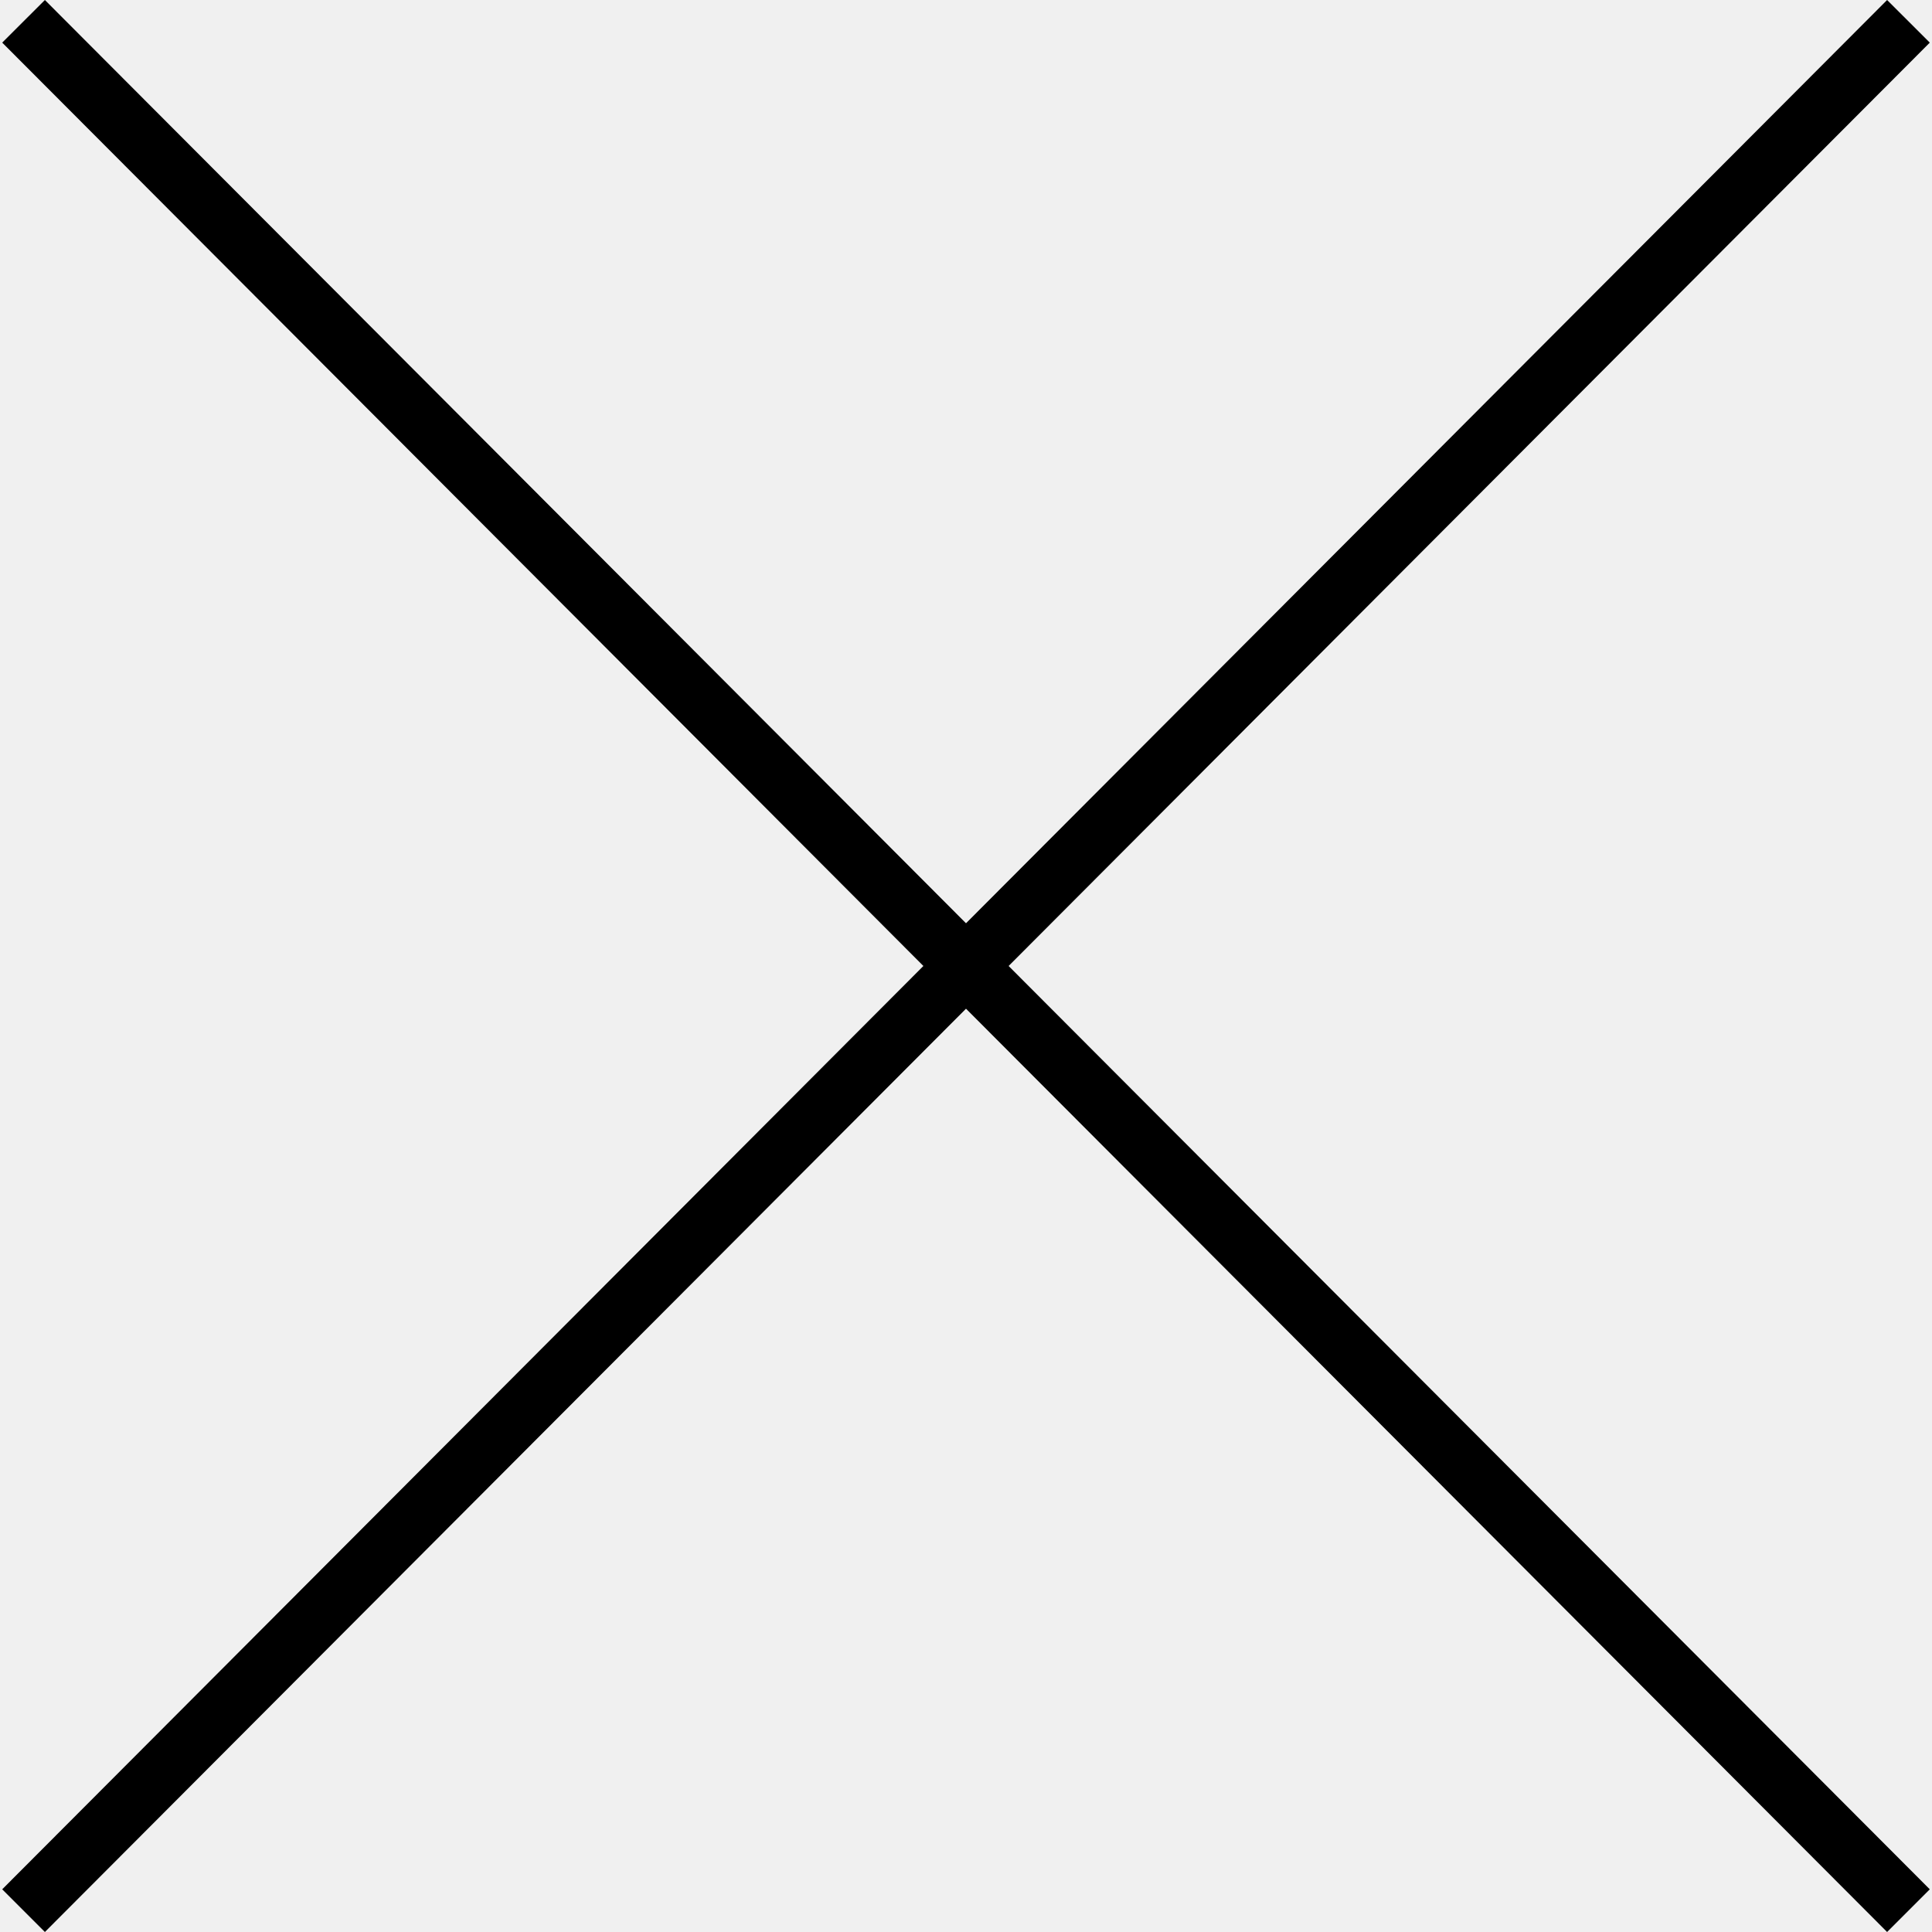
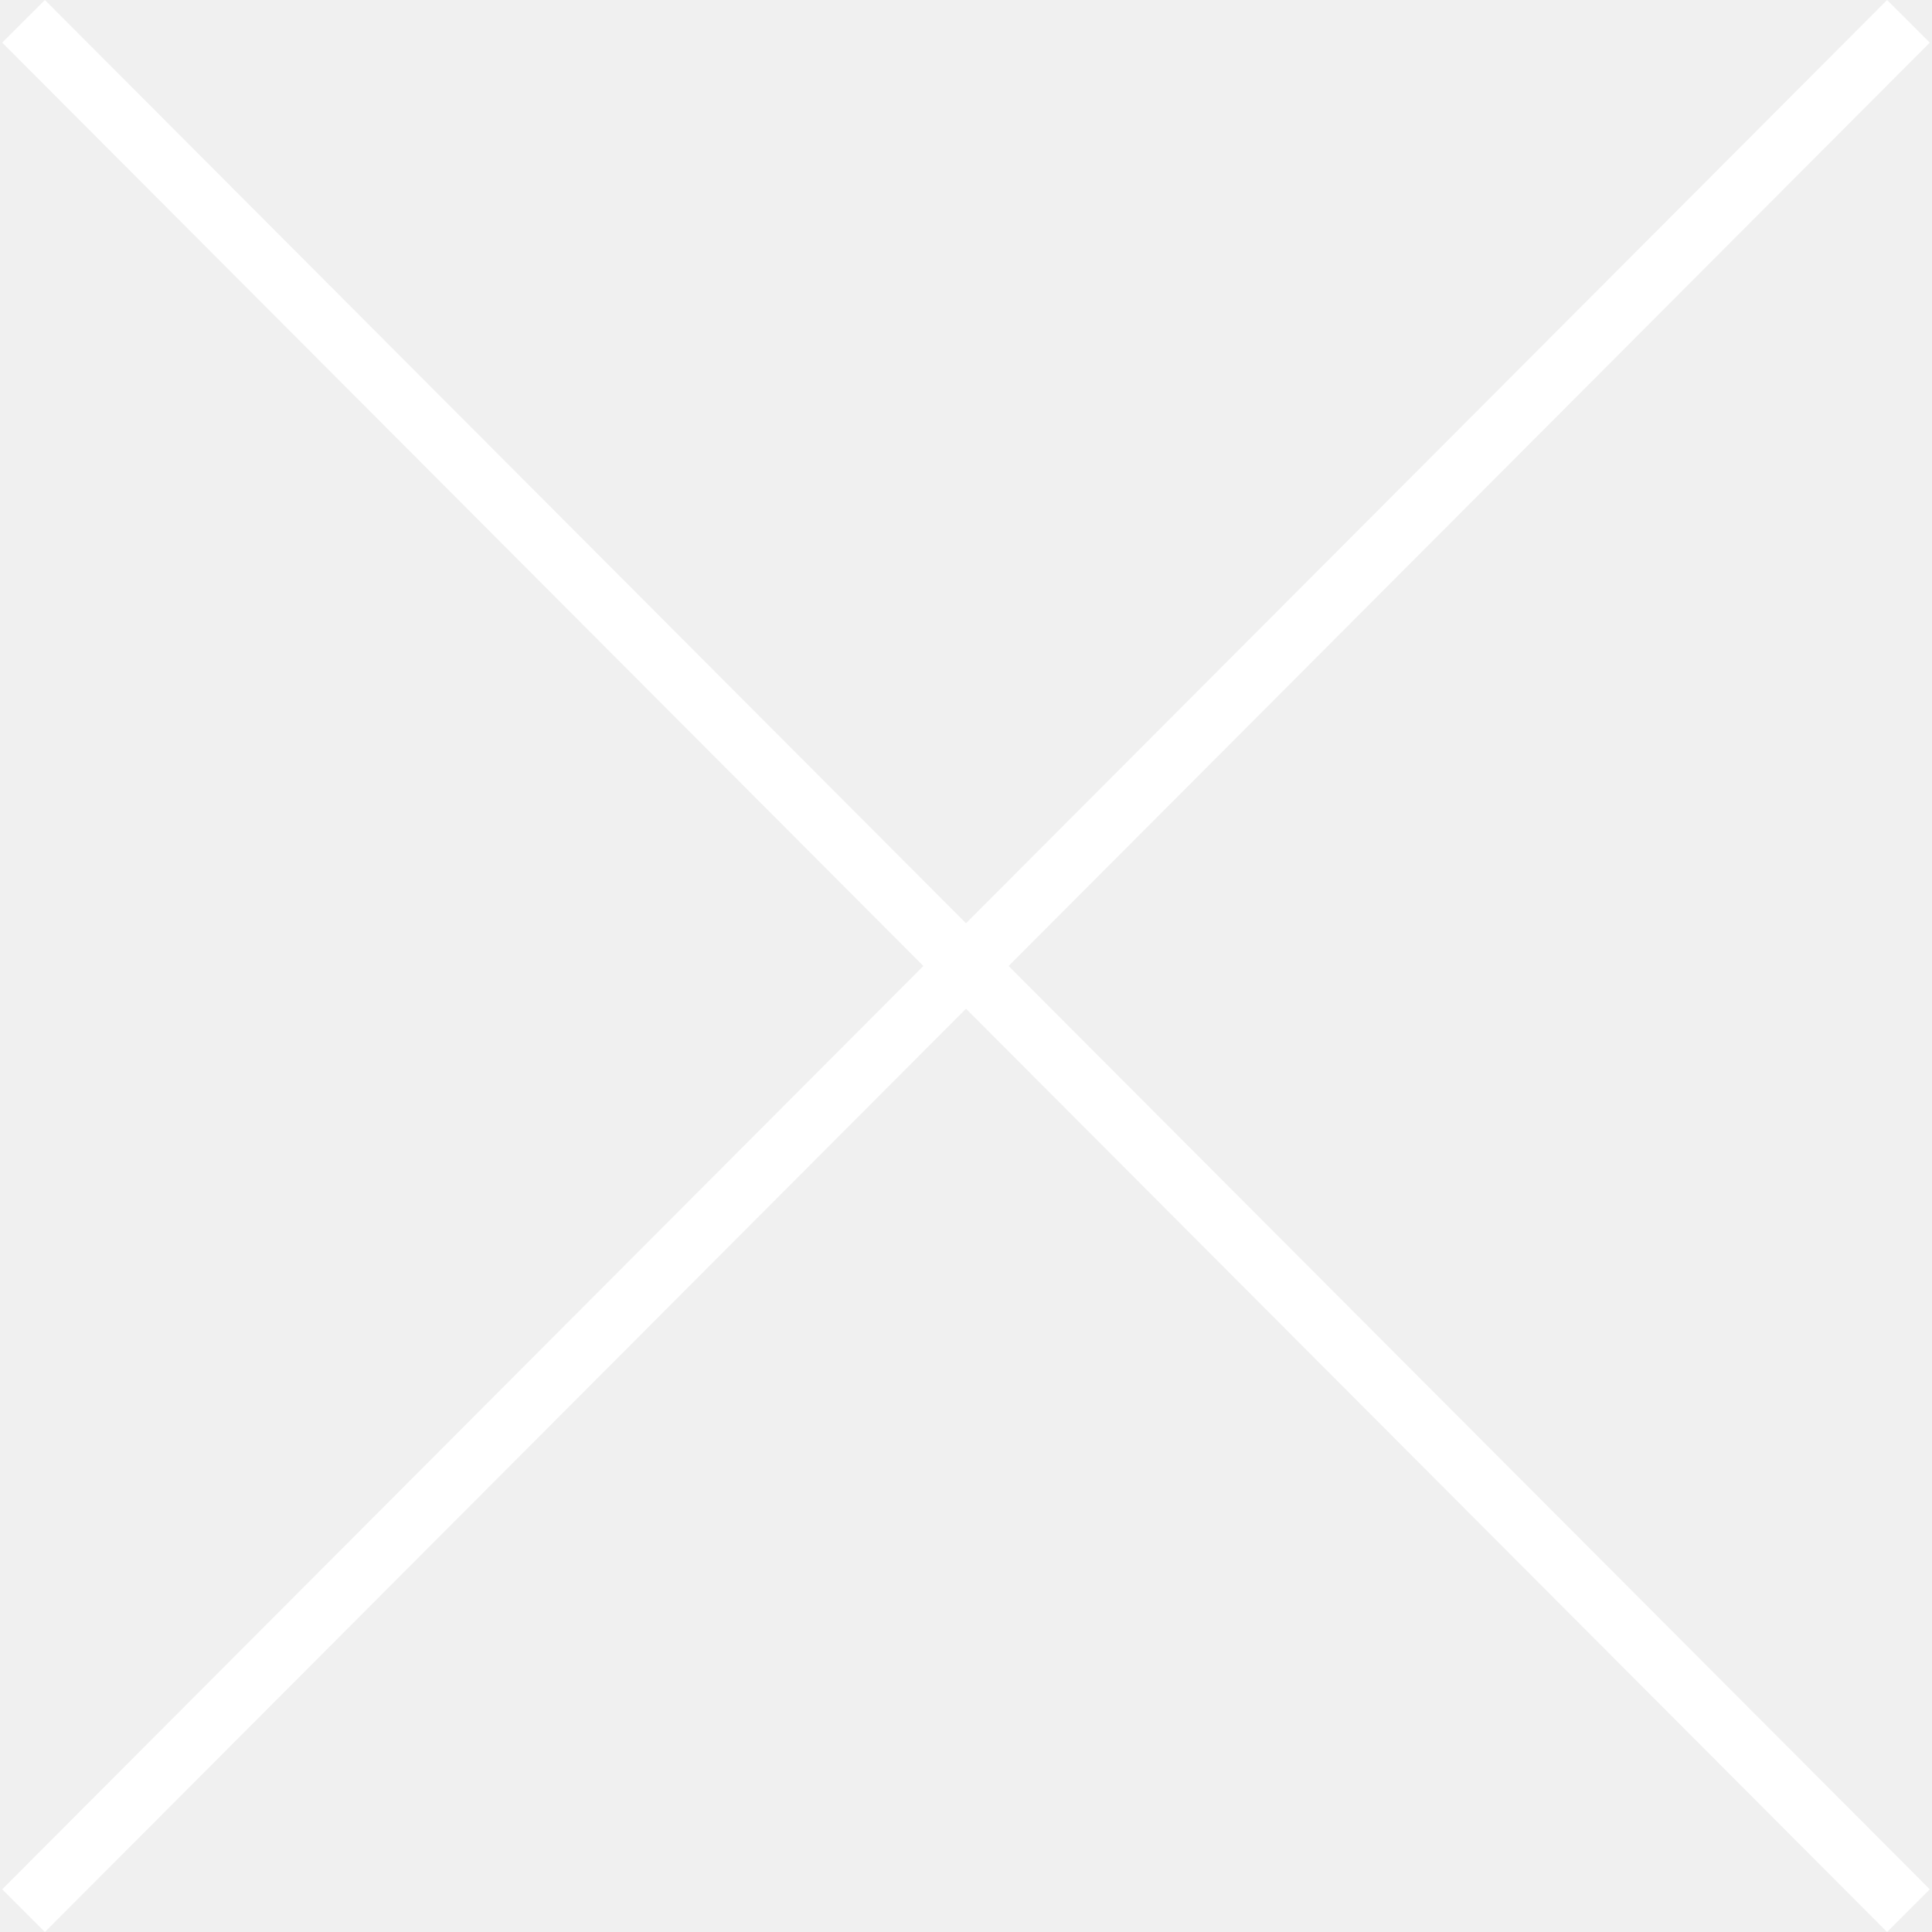
- <svg xmlns="http://www.w3.org/2000/svg" version="1.1" id="Capa_1" x="0px" y="0px" viewBox="0 0 490 490" style="enable-background:new 0 0 490 490;" xml:space="preserve">
-   <polygon points="11.387,490 245,255.832 478.613,490 489.439,479.174 255.809,244.996 489.439,10.811 478.613,0 245,234.161   11.387,0 0.561,10.811 234.191,244.996 0.561,479.174 " />
+ <svg xmlns="http://www.w3.org/2000/svg" version="1.1" id="Capa_1" x="0px" y="0px" viewBox="0 0 490 490" style="enable-background:new 0 0 490 490;" xml:space="preserve" fill="white">
+   <polygon points="11.387,490 245,255.832 478.613,490 489.439,479.174 255.809,244.996 489.439,10.811 478.613,0 245,234.161  11.387,0 0.561,10.811 234.191,244.996 0.561,479.174 " />
  <g>
- </g>
+ 	</g>
  <g>
- </g>
+ 	</g>
  <g>
- </g>
+ 	</g>
  <g>
- </g>
+ 	</g>
  <g>
- </g>
+ 	</g>
  <g>
- </g>
+ 	</g>
  <g>
- </g>
+ 	</g>
  <g>
- </g>
+ 	</g>
  <g>
- </g>
+ 	</g>
  <g>
- </g>
+ 	</g>
  <g>
- </g>
+ 	</g>
  <g>
- </g>
+ 	</g>
  <g>
- </g>
+ 	</g>
  <g>
- </g>
+ 	</g>
  <g>
- </g>
+ 	</g>
</svg>
